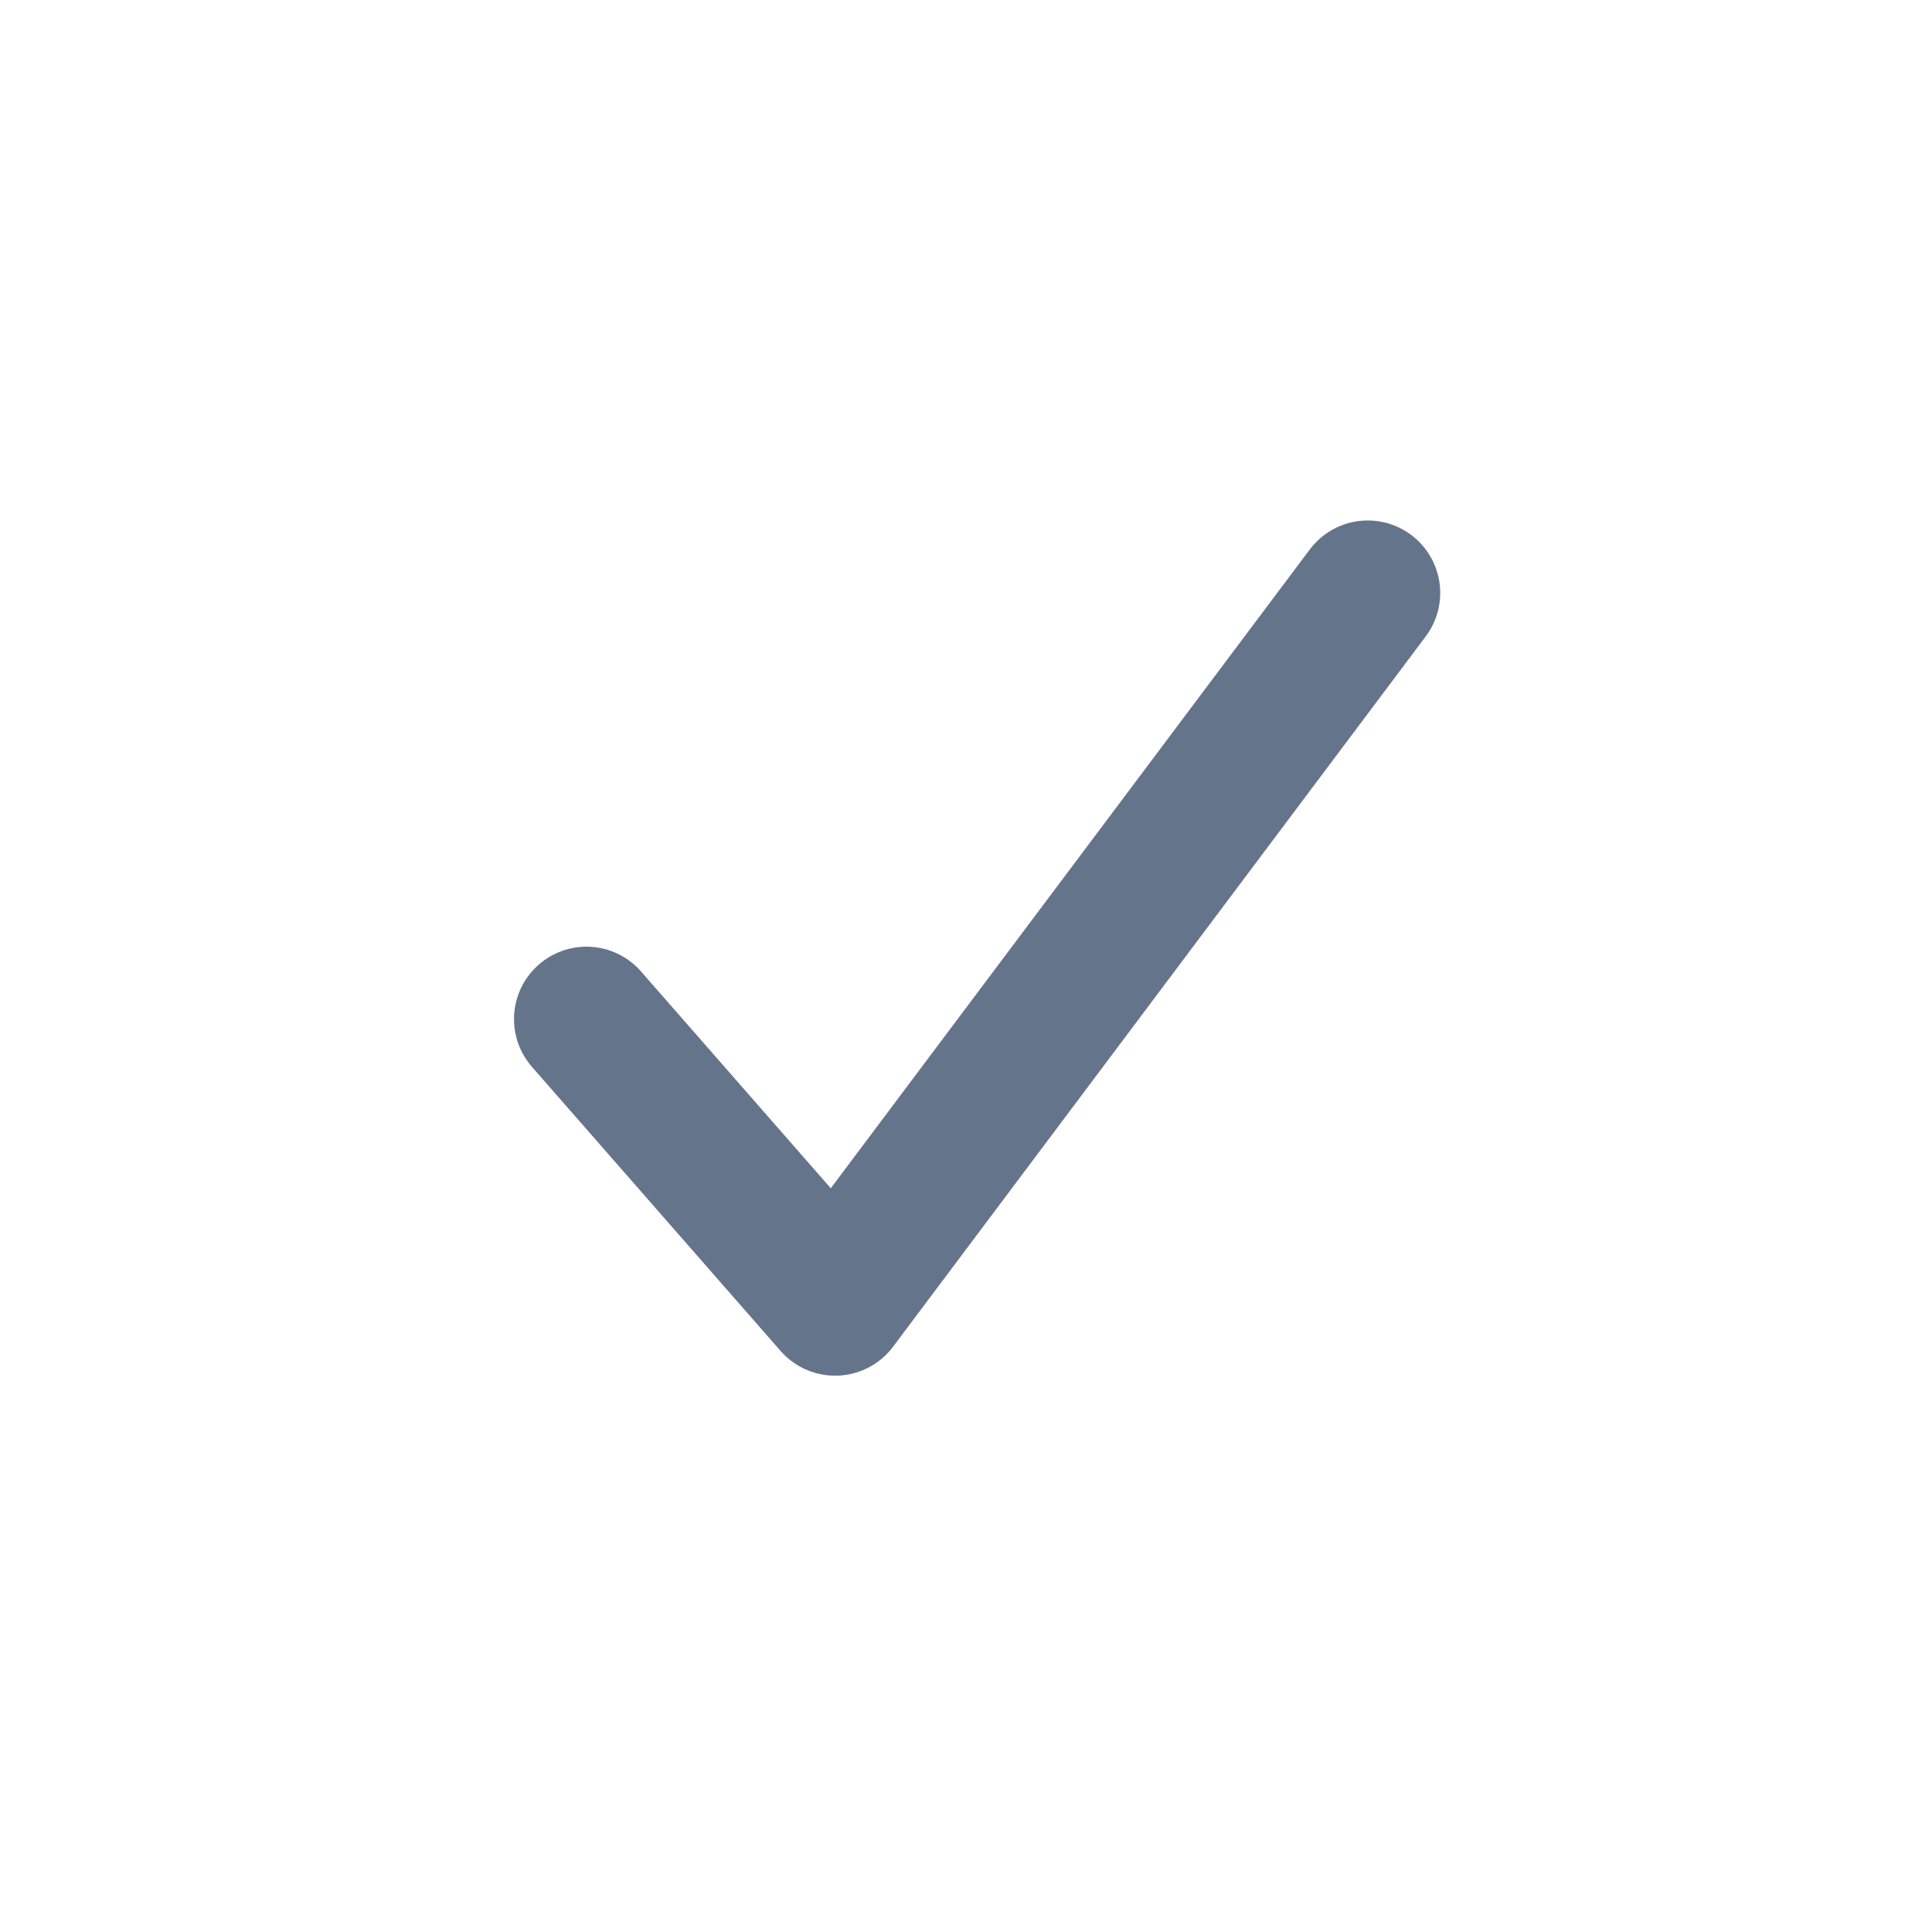
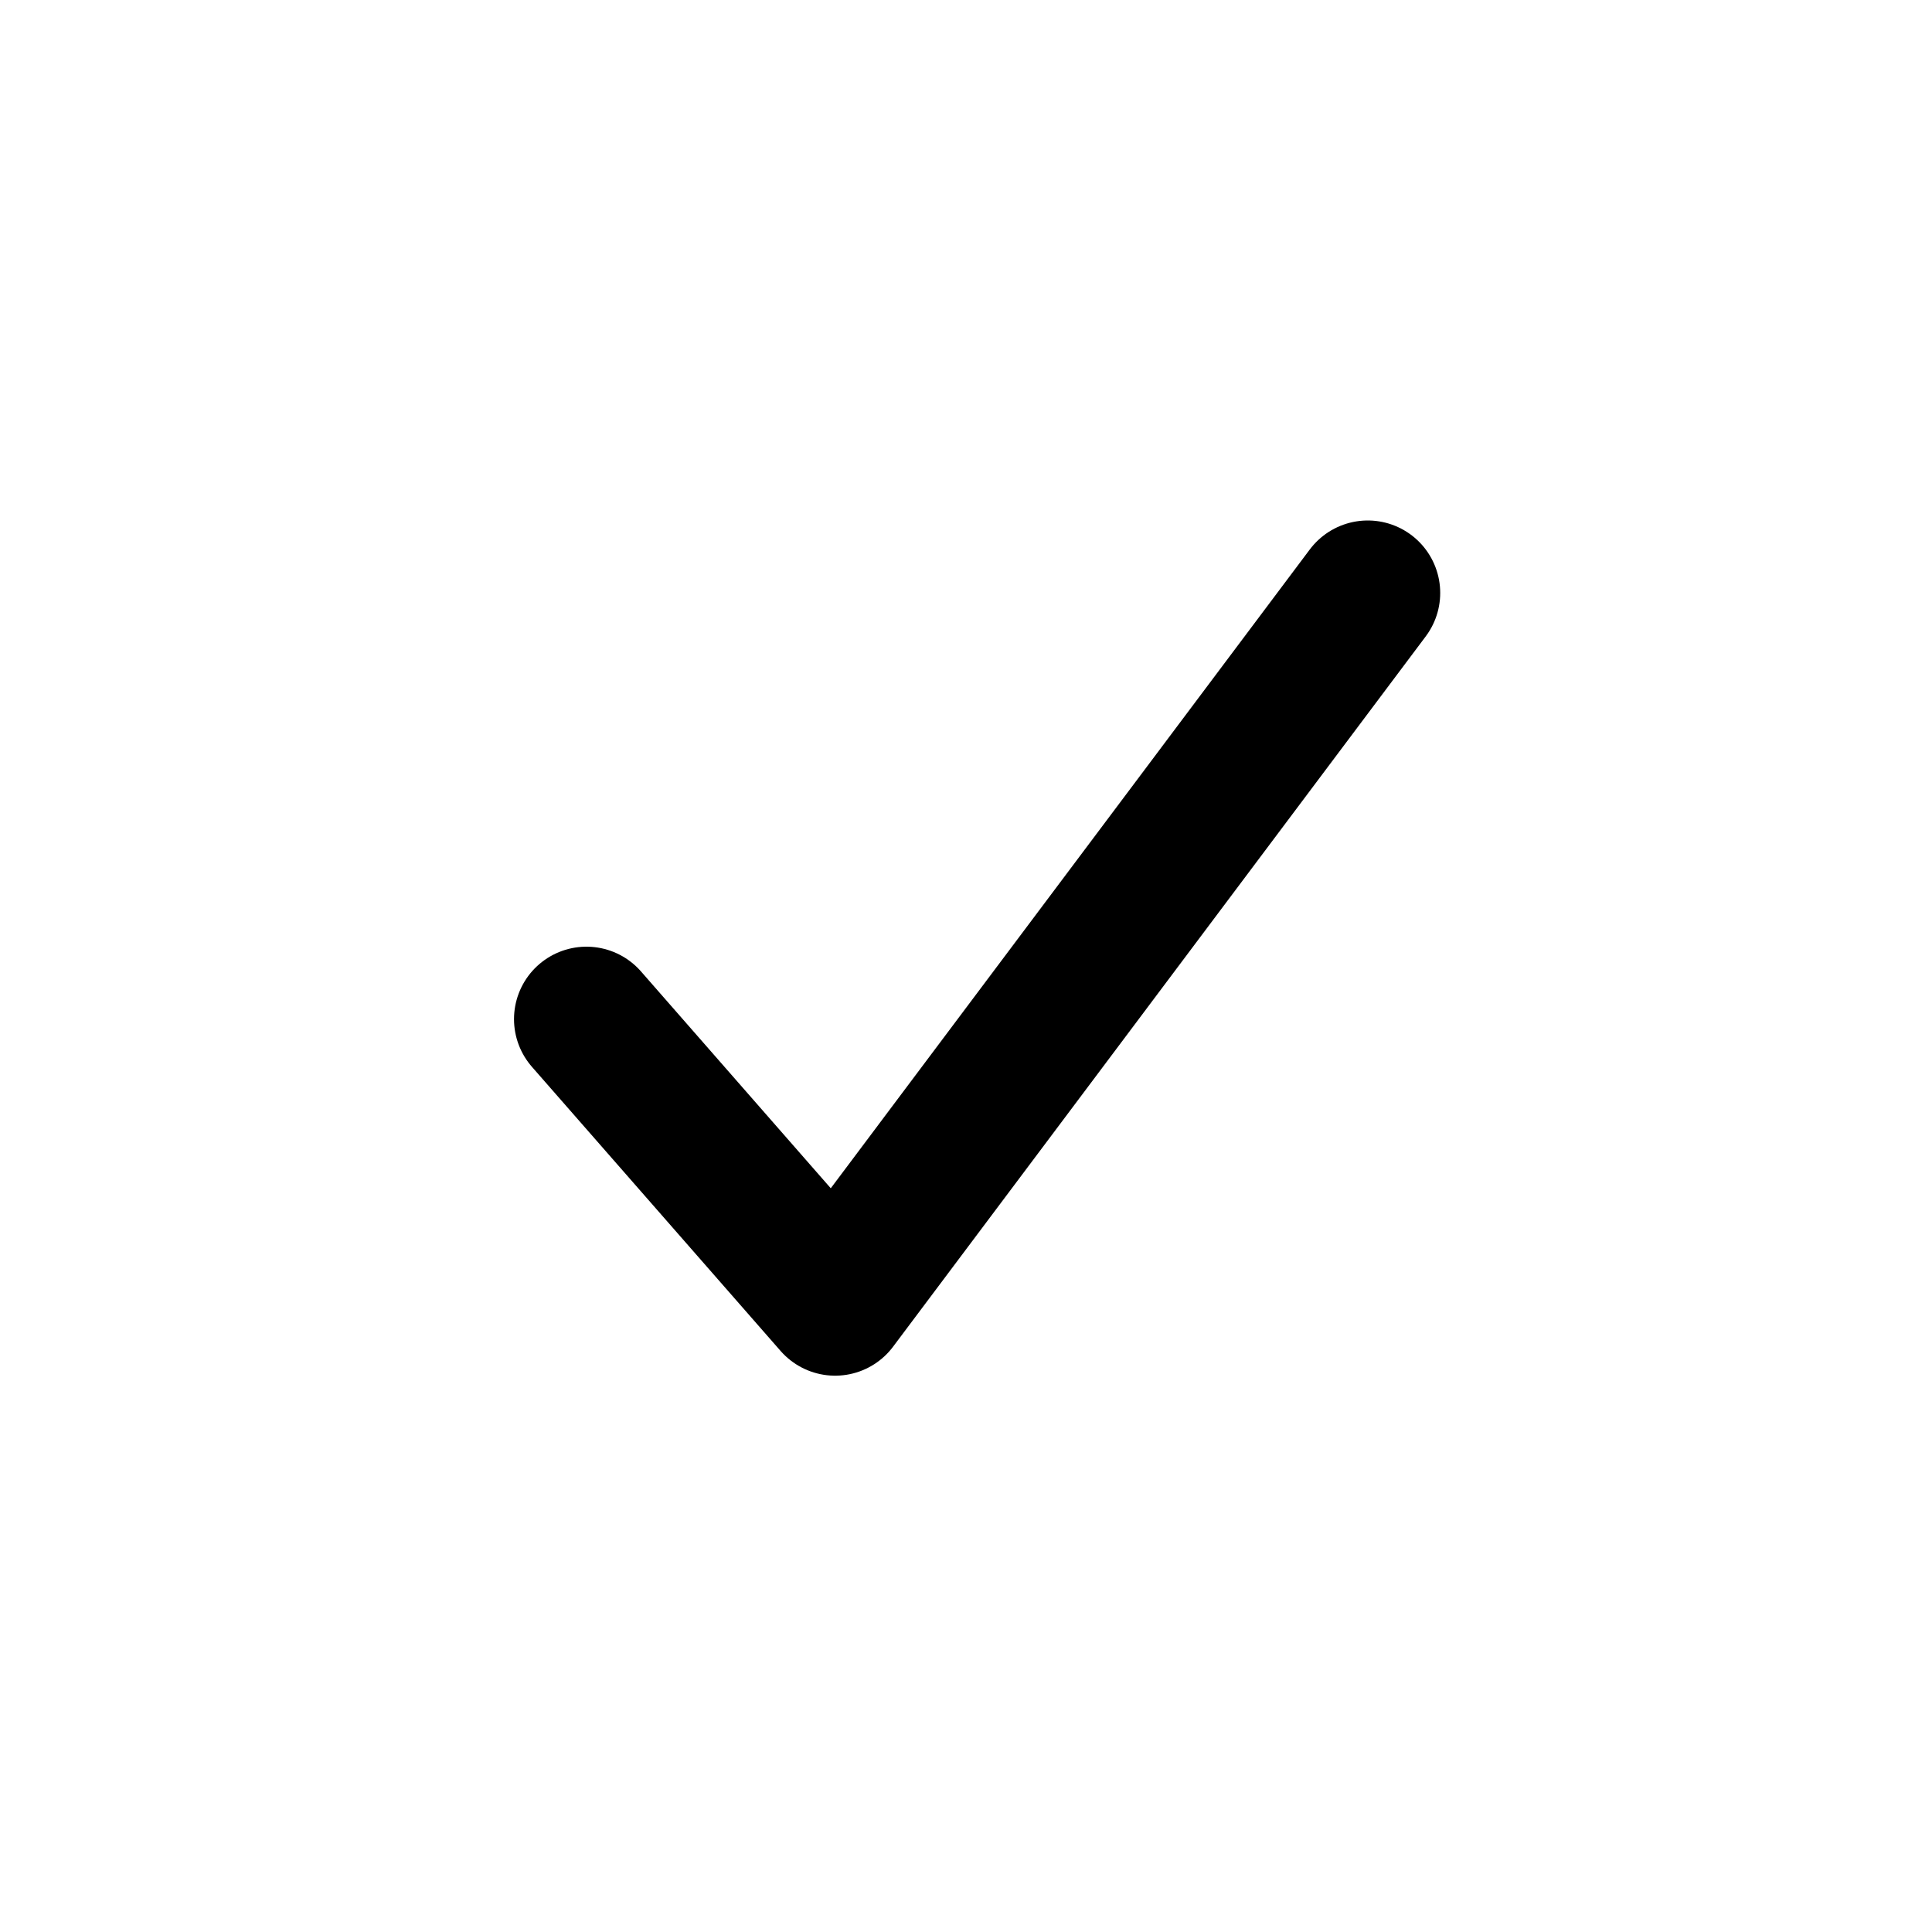
<svg xmlns="http://www.w3.org/2000/svg" width="20" height="20" viewBox="0 0 20 20" fill="none">
-   <path d="M6.071 10.55L8.645 13.491L14.159 6.138" stroke="#64748B" stroke-width="1.5" stroke-linecap="round" stroke-linejoin="round" />
+   <path d="M6.071 10.55L8.645 13.491L14.159 6.138" stroke="currentColor" stroke-width="1.5" stroke-linecap="round" stroke-linejoin="round" />
</svg>
